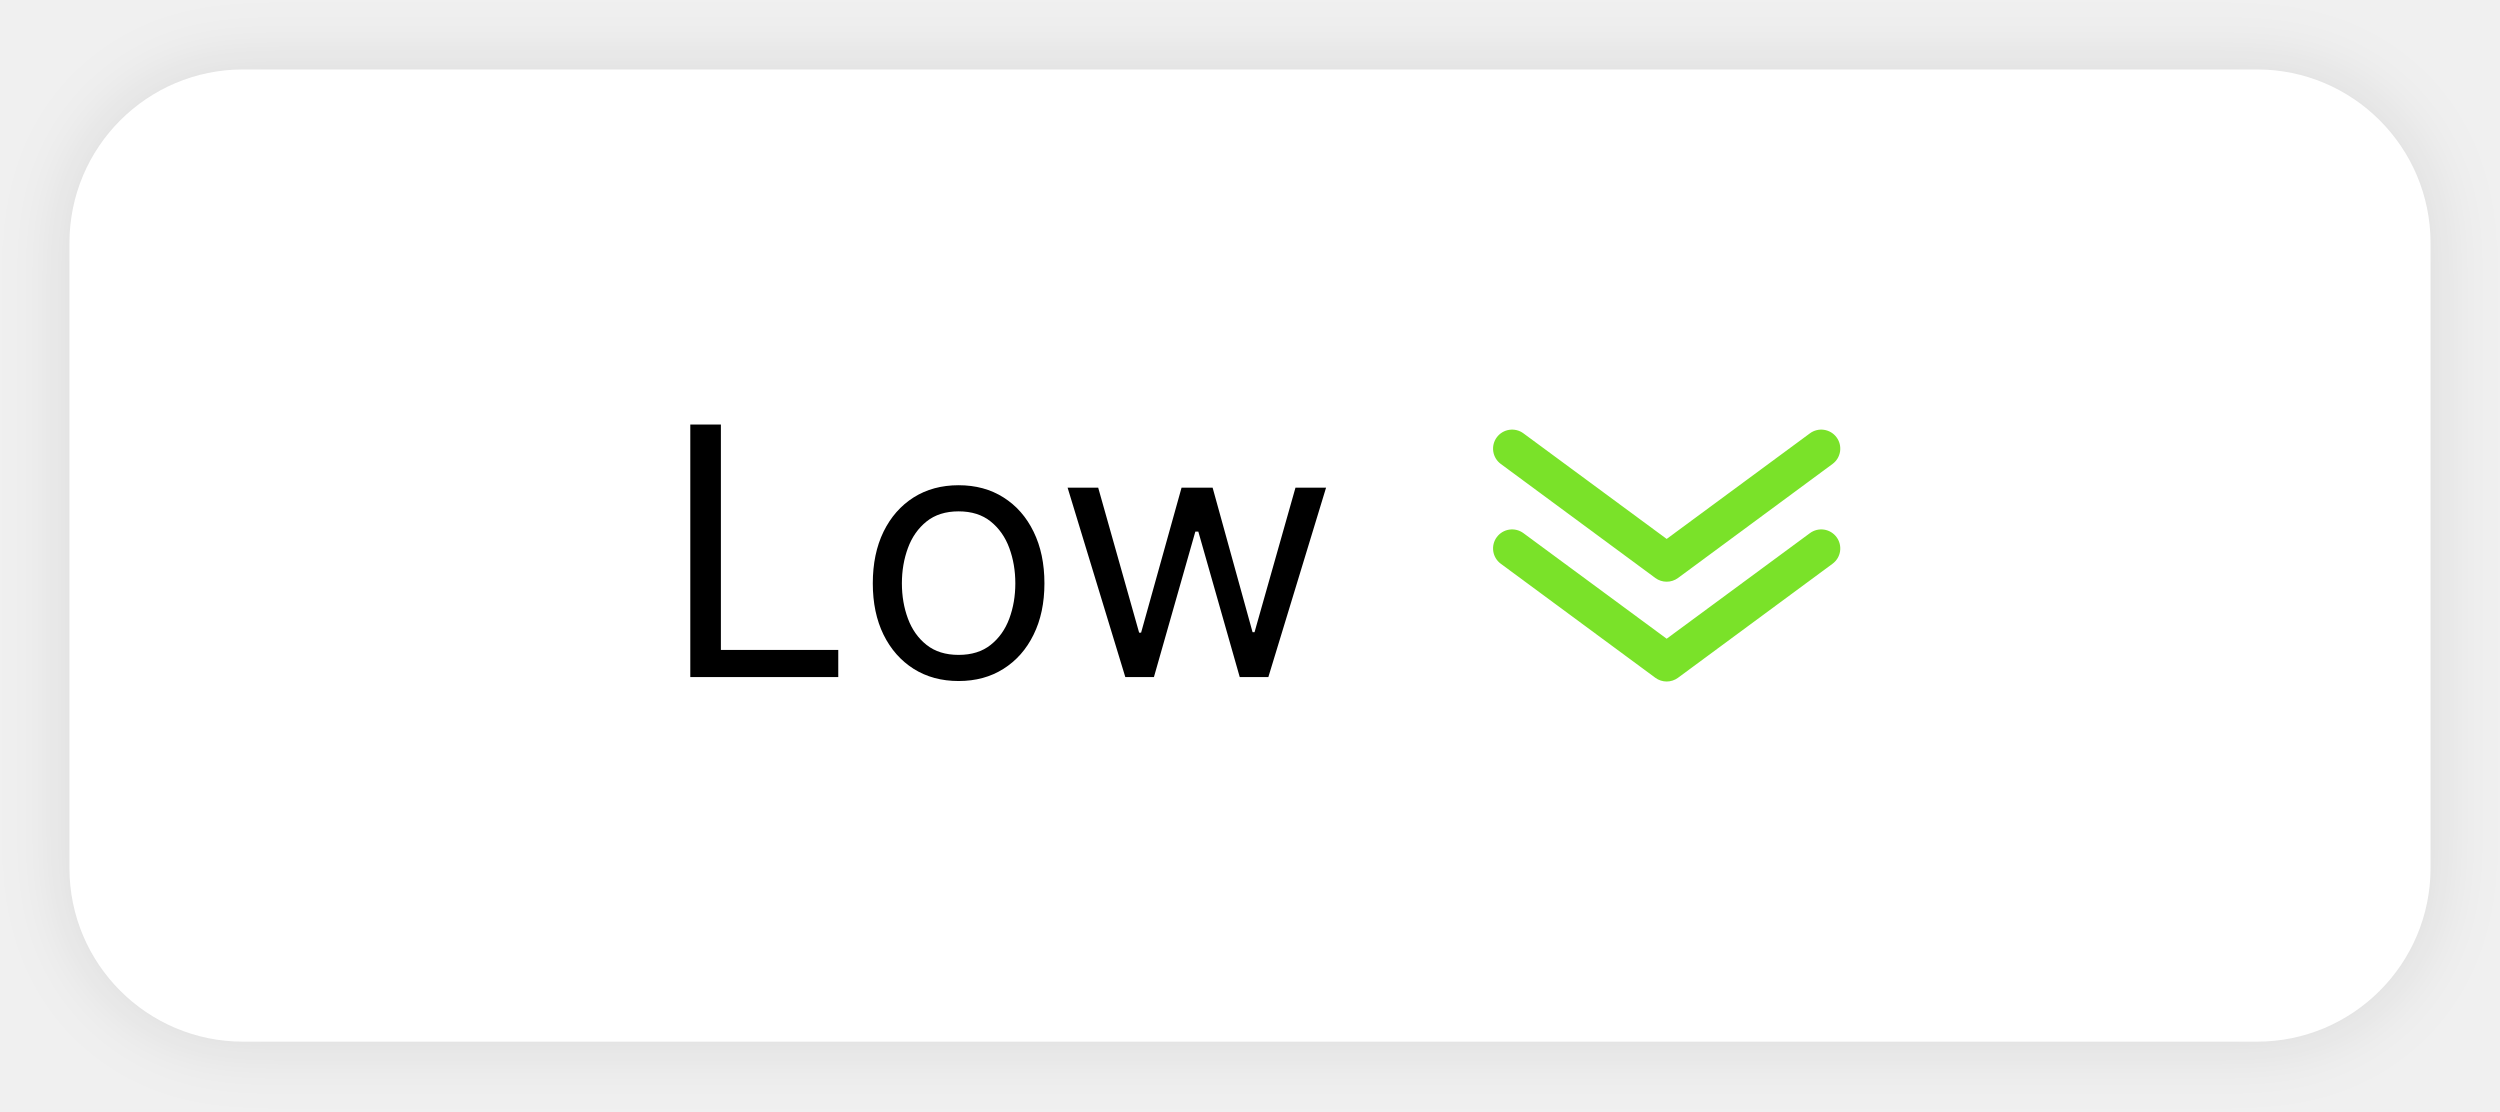
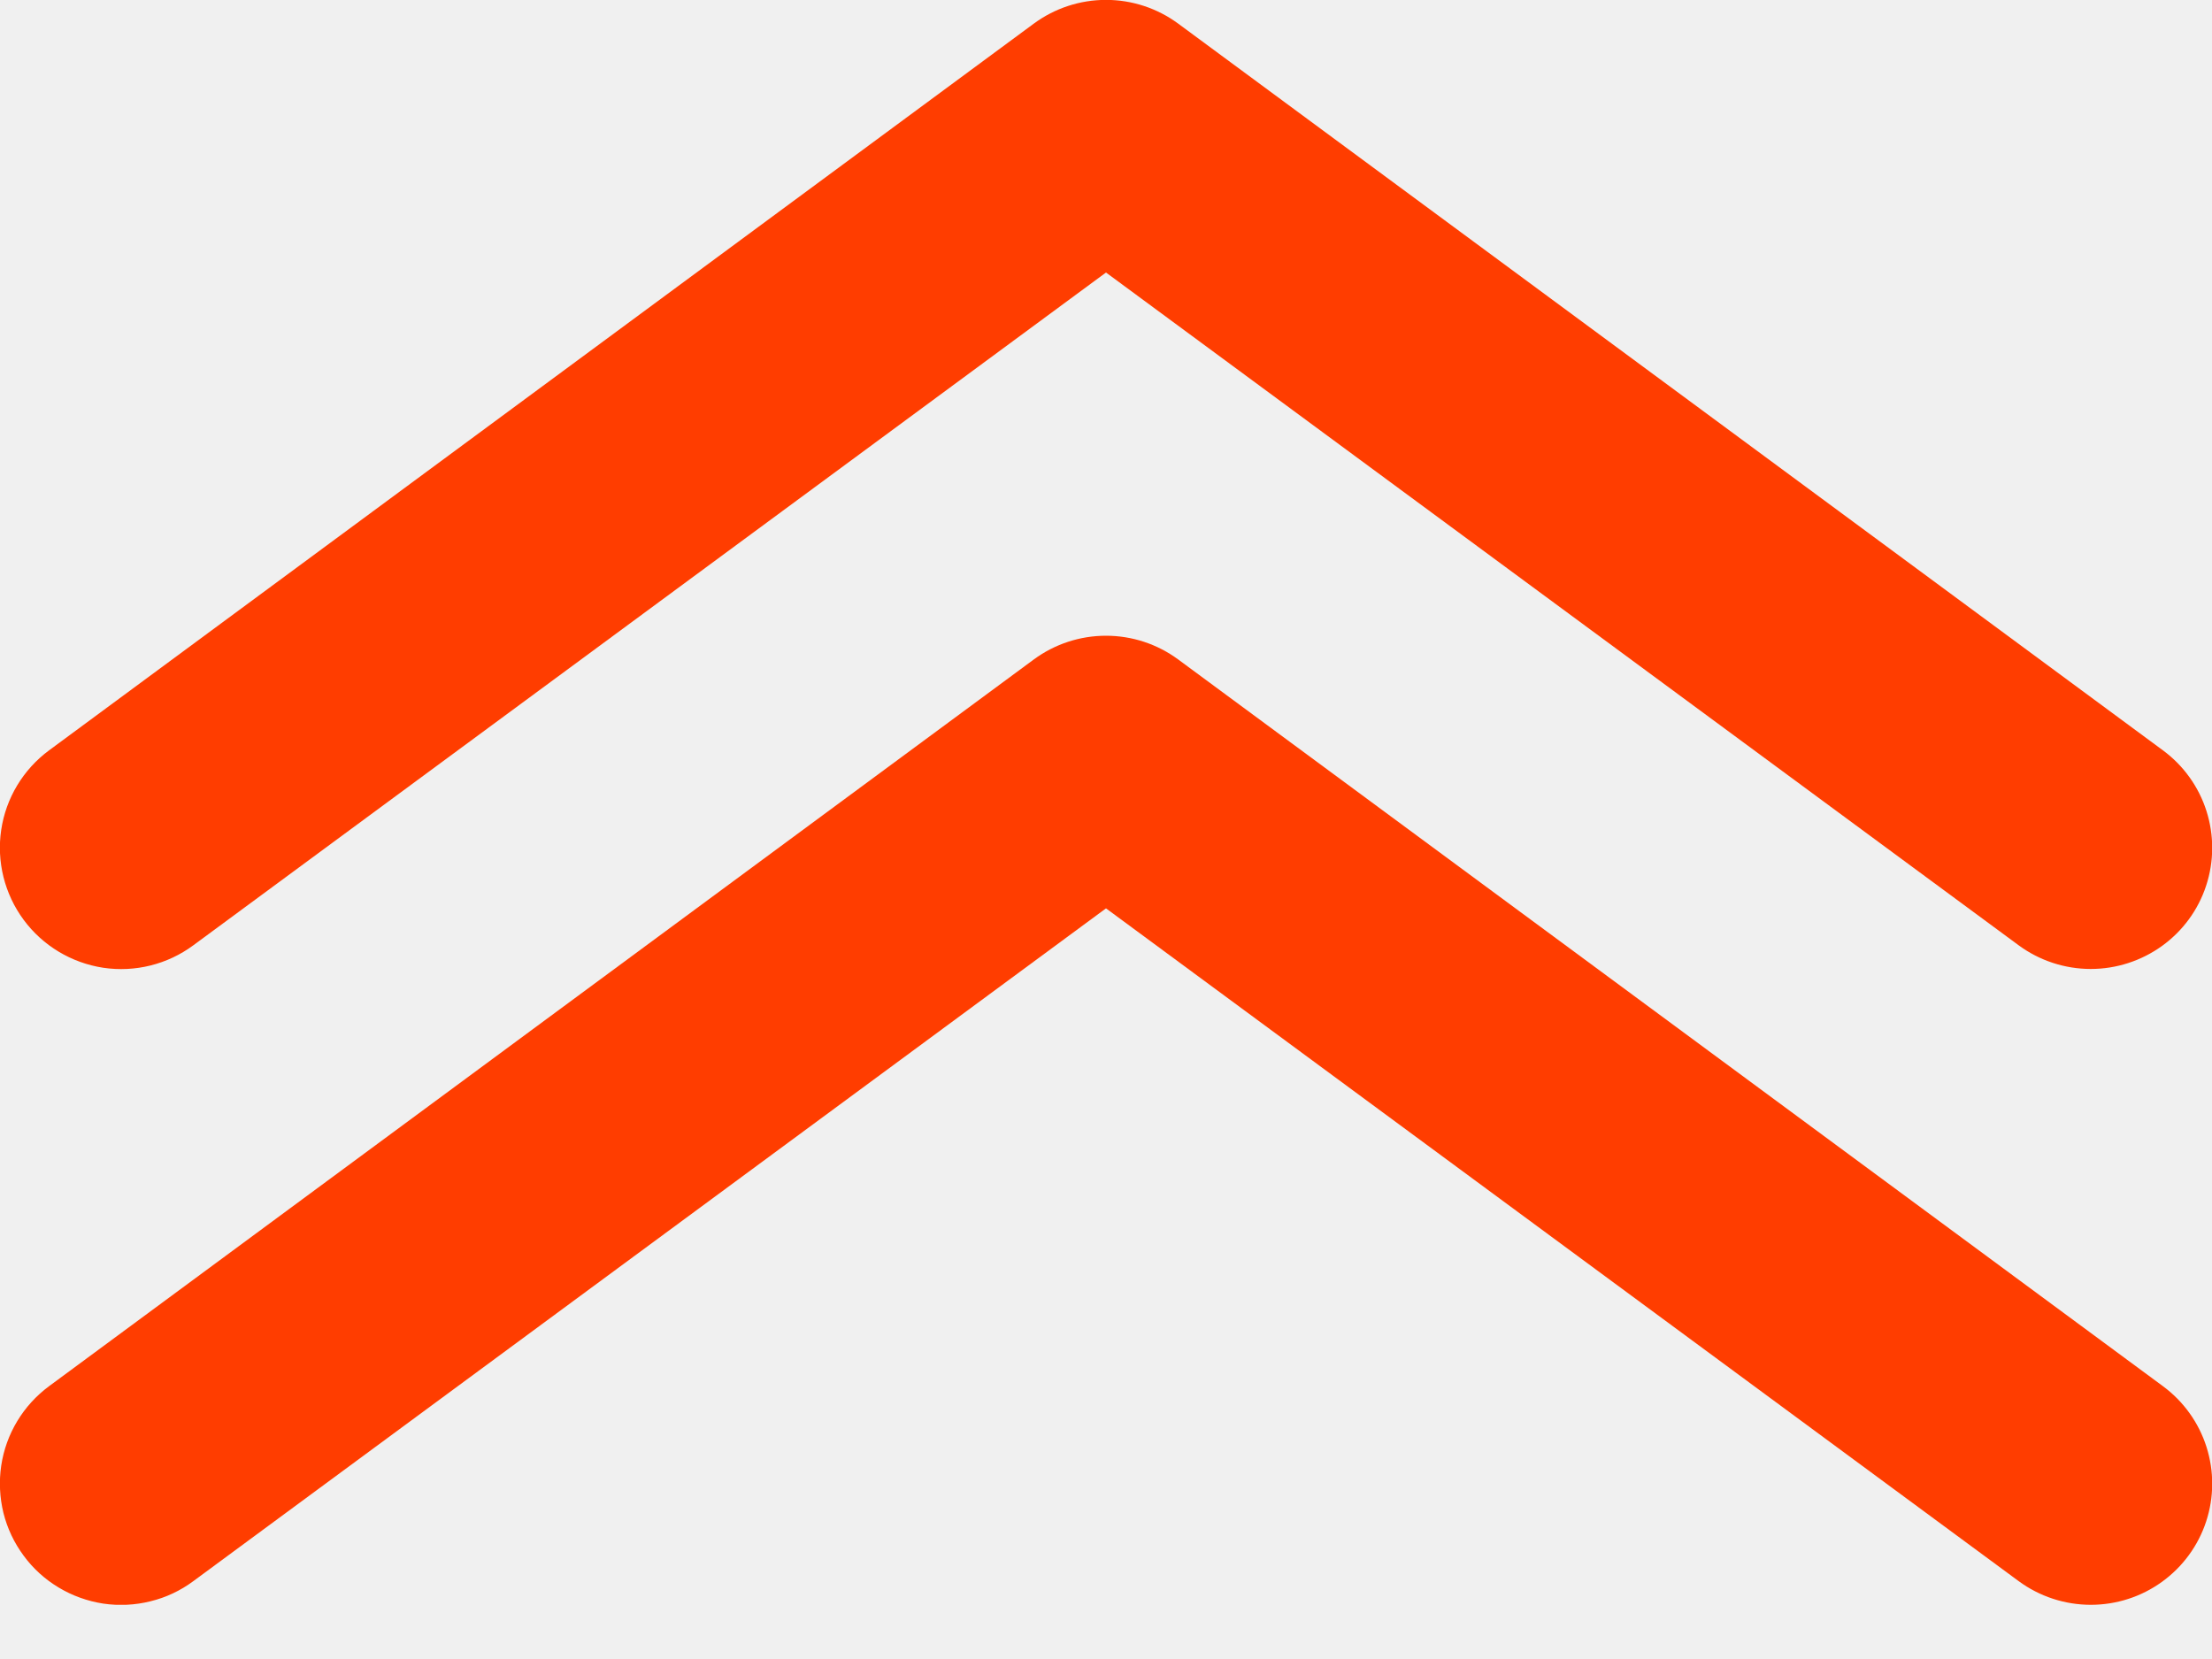
- <svg xmlns="http://www.w3.org/2000/svg" width="144" height="64" viewBox="0 0 144 64" fill="none">
-   <g filter="url(#filter0_d_156_1021)">
-     <rect x="4" y="4" width="136" height="56" rx="10" fill="white" />
-     <path d="M39.761 39V24.454H41.523V37.438H48.284V39H39.761ZM55.216 39.227C54.231 39.227 53.367 38.993 52.624 38.524C51.885 38.055 51.307 37.4 50.891 36.557C50.479 35.714 50.273 34.729 50.273 33.602C50.273 32.466 50.479 31.474 50.891 30.626C51.307 29.779 51.885 29.121 52.624 28.652C53.367 28.183 54.231 27.949 55.216 27.949C56.201 27.949 57.062 28.183 57.801 28.652C58.544 29.121 59.122 29.779 59.534 30.626C59.951 31.474 60.159 32.466 60.159 33.602C60.159 34.729 59.951 35.714 59.534 36.557C59.122 37.4 58.544 38.055 57.801 38.524C57.062 38.993 56.201 39.227 55.216 39.227ZM55.216 37.722C55.964 37.722 56.58 37.53 57.062 37.146C57.545 36.763 57.903 36.258 58.135 35.633C58.367 35.008 58.483 34.331 58.483 33.602C58.483 32.873 58.367 32.194 58.135 31.564C57.903 30.934 57.545 30.425 57.062 30.037C56.58 29.649 55.964 29.454 55.216 29.454C54.468 29.454 53.852 29.649 53.369 30.037C52.886 30.425 52.529 30.934 52.297 31.564C52.065 32.194 51.949 32.873 51.949 33.602C51.949 34.331 52.065 35.008 52.297 35.633C52.529 36.258 52.886 36.763 53.369 37.146C53.852 37.53 54.468 37.722 55.216 37.722ZM64.818 39L61.494 28.091H63.256L65.614 36.443H65.727L68.057 28.091H69.847L72.148 36.415H72.261L74.619 28.091H76.381L73.057 39H71.409L69.023 30.619H68.852L66.466 39H64.818Z" fill="black" />
-     <path d="M96 33.506C95.765 33.507 95.537 33.432 95.348 33.293L86.445 26.723C86.329 26.637 86.231 26.53 86.157 26.407C86.083 26.283 86.034 26.146 86.012 26.004C85.969 25.717 86.042 25.424 86.215 25.19C86.388 24.956 86.647 24.801 86.934 24.758C87.222 24.714 87.515 24.787 87.749 24.96L96 31.043L104.251 24.96C104.367 24.874 104.499 24.812 104.638 24.778C104.778 24.743 104.923 24.736 105.066 24.758C105.208 24.779 105.345 24.828 105.469 24.902C105.592 24.976 105.7 25.074 105.785 25.19C105.871 25.306 105.933 25.437 105.968 25.577C106.002 25.716 106.009 25.862 105.988 26.004C105.966 26.146 105.917 26.283 105.843 26.407C105.769 26.53 105.671 26.637 105.555 26.723L96.652 33.293C96.463 33.432 96.235 33.507 96 33.506Z" fill="#7AE229" />
-     <path d="M96 39.255C95.765 39.255 95.537 39.18 95.348 39.041L86.445 32.471C86.211 32.299 86.055 32.04 86.012 31.753C85.969 31.465 86.042 31.172 86.215 30.939C86.388 30.705 86.647 30.549 86.934 30.506C87.222 30.463 87.515 30.536 87.749 30.709L96 36.791L104.251 30.709C104.485 30.536 104.778 30.463 105.066 30.506C105.354 30.549 105.612 30.705 105.785 30.939C105.958 31.172 106.031 31.465 105.988 31.753C105.945 32.04 105.789 32.299 105.555 32.471L96.652 39.041C96.463 39.18 96.235 39.255 96 39.255Z" fill="#7AE229" />
+ <svg xmlns="http://www.w3.org/2000/svg" width="20" height="15" viewBox="0 0 20 15" fill="none">
+   <g clip-path="url(#clip0_429728_1547)">
+     <path d="M18.904 14.51C18.67 14.51 18.441 14.435 18.252 14.296L10 8.213L1.748 14.296C1.632 14.382 1.501 14.444 1.361 14.478C1.221 14.513 1.076 14.52 0.933 14.499C0.791 14.477 0.654 14.428 0.531 14.354C0.407 14.28 0.299 14.182 0.214 14.066C0.128 13.95 0.066 13.819 0.031 13.679C-0.003 13.539 -0.01 13.394 0.011 13.252C0.054 12.964 0.21 12.706 0.444 12.533L9.348 5.962C9.537 5.823 9.765 5.748 10 5.748C10.235 5.748 10.463 5.823 10.652 5.962L19.556 12.533C19.742 12.67 19.88 12.862 19.95 13.082C20.02 13.302 20.019 13.538 19.947 13.757C19.875 13.976 19.735 14.167 19.548 14.302C19.36 14.438 19.135 14.51 18.904 14.51Z" fill="#FF3D00" />
+     <path d="M18.904 8.761C18.67 8.761 18.441 8.686 18.252 8.547L10 2.464L1.748 8.547C1.514 8.72 1.221 8.793 0.933 8.75C0.646 8.706 0.387 8.551 0.214 8.317C0.041 8.083 -0.032 7.79 0.011 7.503C0.054 7.215 0.21 6.957 0.444 6.784L9.348 0.213C9.537 0.074 9.765 -0.001 10 -0.001C10.235 -0.001 10.463 0.074 10.652 0.213L19.556 6.784C19.742 6.921 19.88 7.113 19.95 7.333C20.02 7.553 20.019 7.789 19.947 8.008C19.875 8.228 19.735 8.418 19.548 8.553C19.36 8.688 19.135 8.761 18.904 8.761Z" fill="#FF3D00" />
  </g>
  <defs>
-     <filter id="filter0_d_156_1021" x="0" y="0" width="144" height="64" filterUnits="userSpaceOnUse" color-interpolation-filters="sRGB">
-       <feFlood flood-opacity="0" result="BackgroundImageFix" />
-       <feColorMatrix in="SourceAlpha" type="matrix" values="0 0 0 0 0 0 0 0 0 0 0 0 0 0 0 0 0 0 127 0" result="hardAlpha" />
-       <feOffset />
-       <feGaussianBlur stdDeviation="2" />
-       <feColorMatrix type="matrix" values="0 0 0 0 0 0 0 0 0 0 0 0 0 0 0 0 0 0 0.1 0" />
-       <feBlend mode="normal" in2="BackgroundImageFix" result="effect1_dropShadow_156_1021" />
-       <feBlend mode="normal" in="SourceGraphic" in2="effect1_dropShadow_156_1021" result="shape" />
-     </filter>
+     <clipPath id="clip0_429728_1547">
+       <rect width="20" height="14.51" fill="white" />
+     </clipPath>
  </defs>
</svg>
